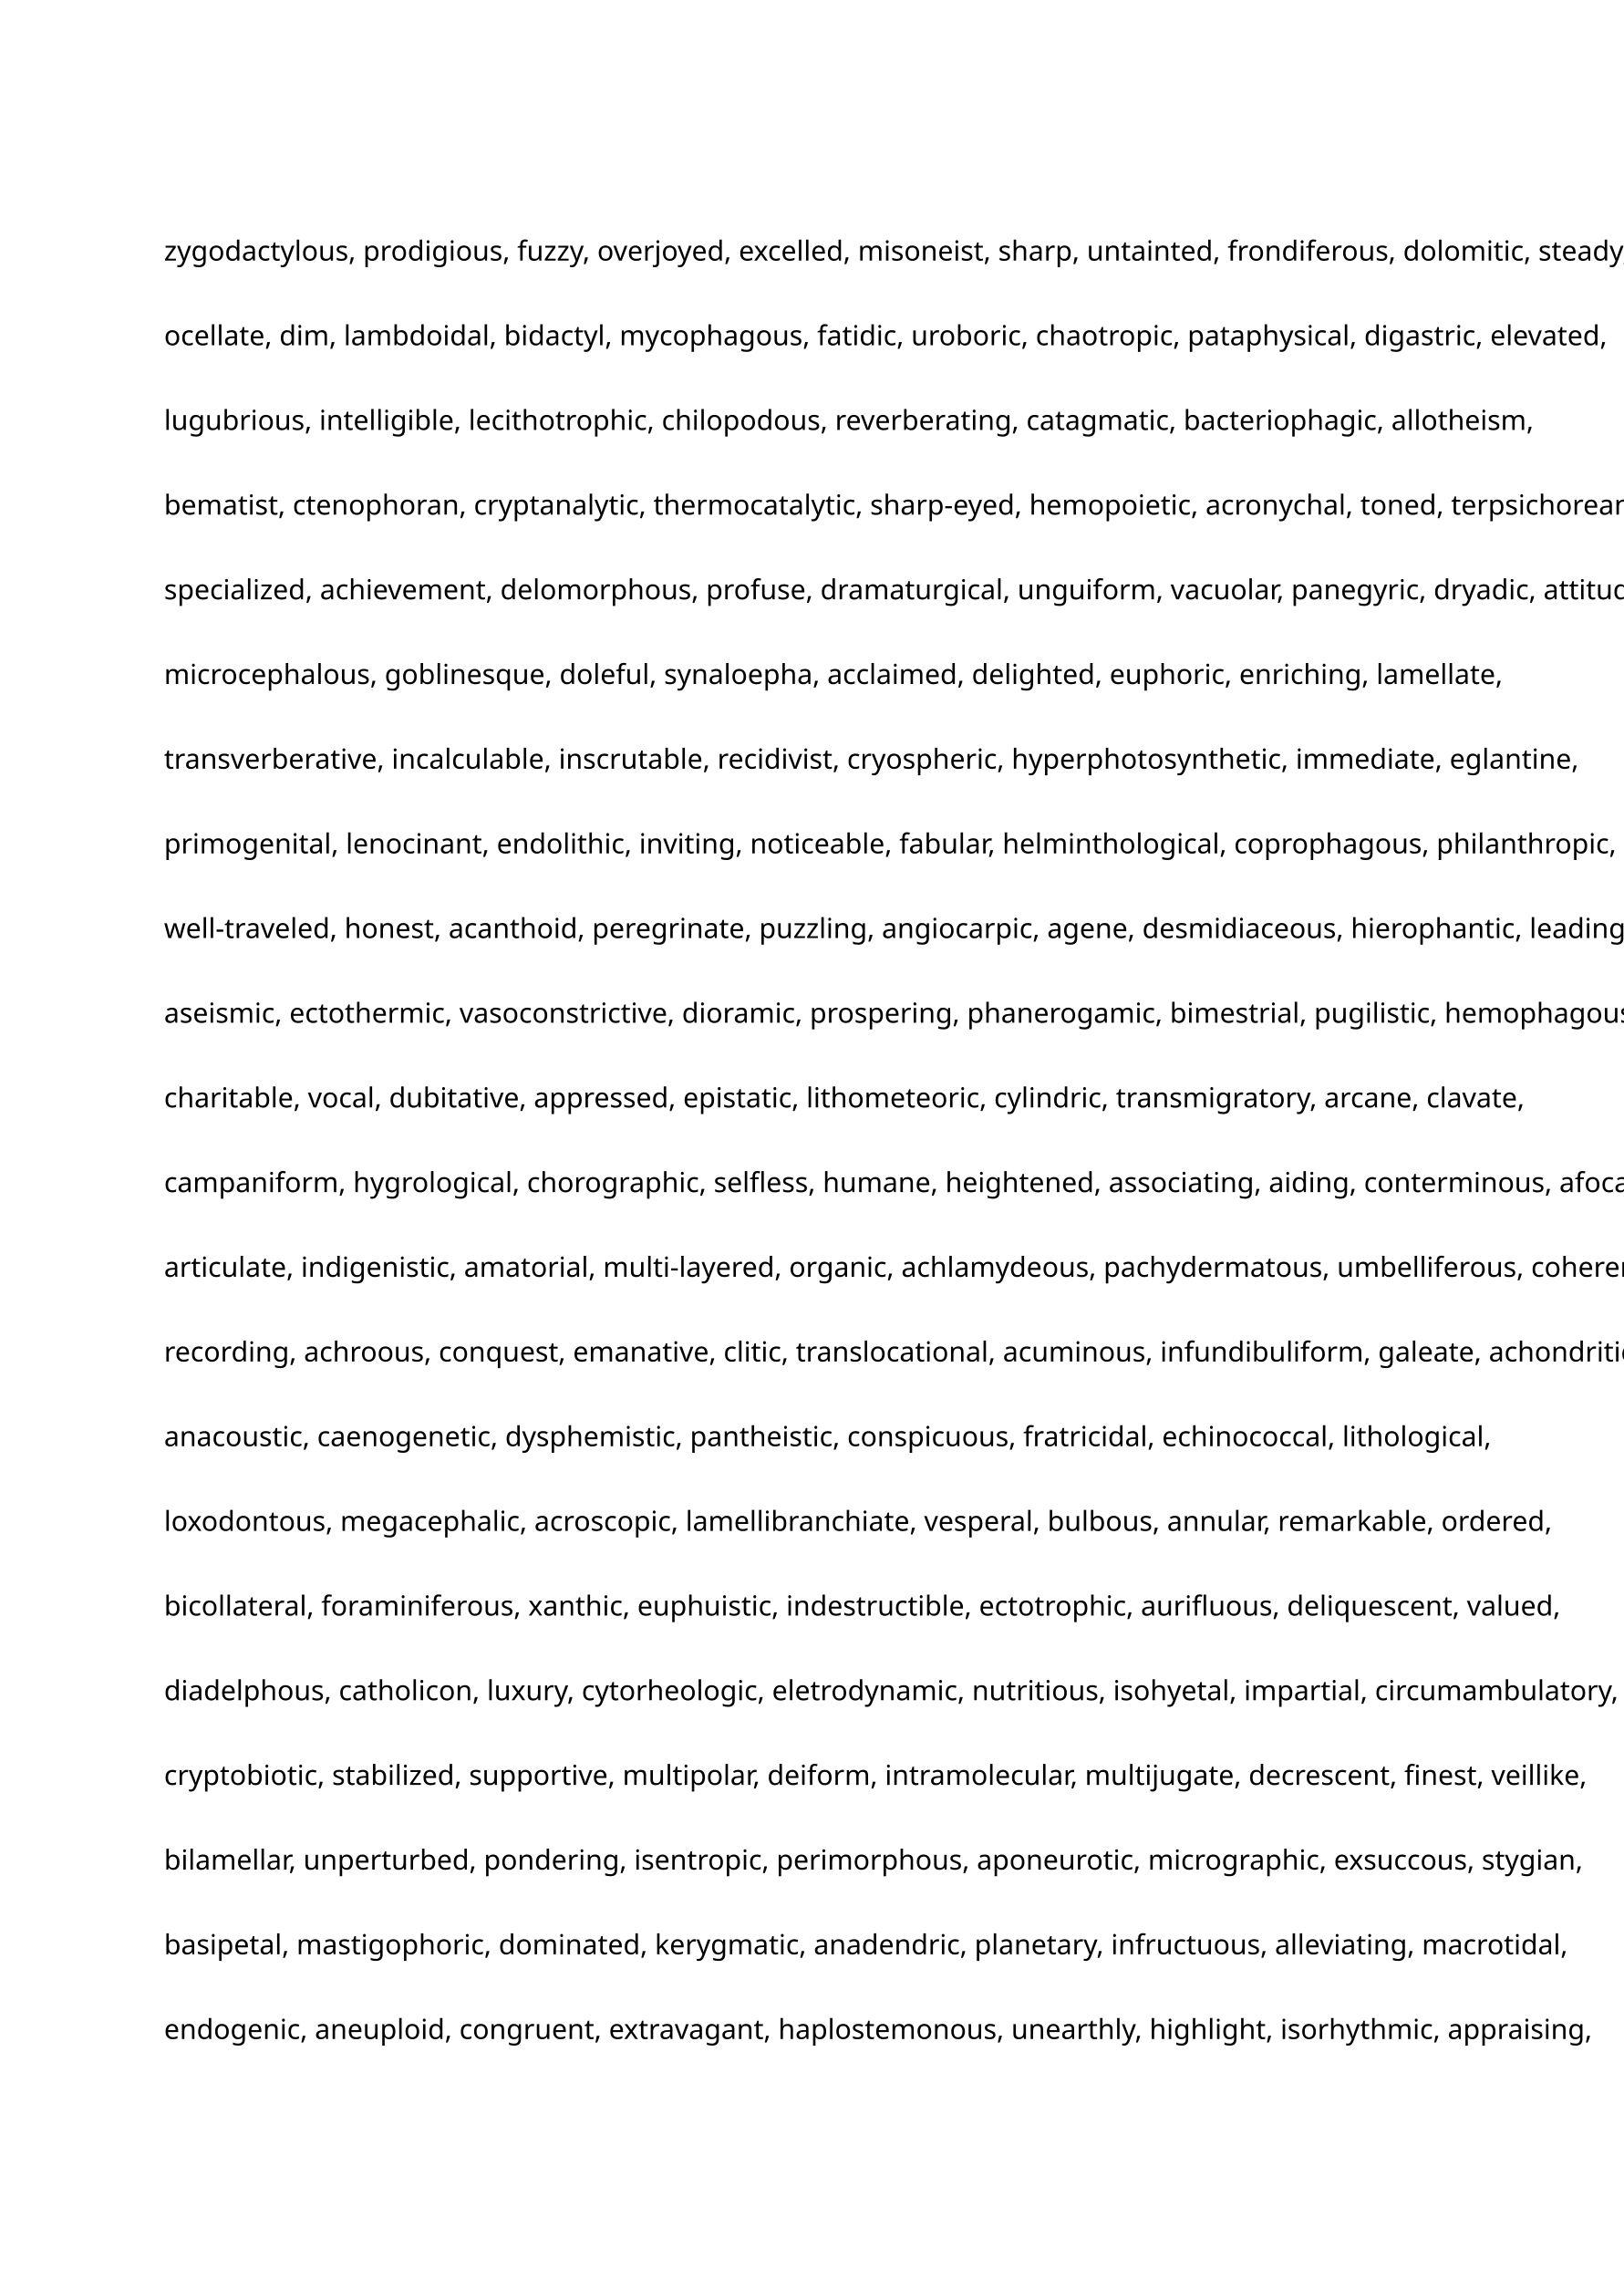
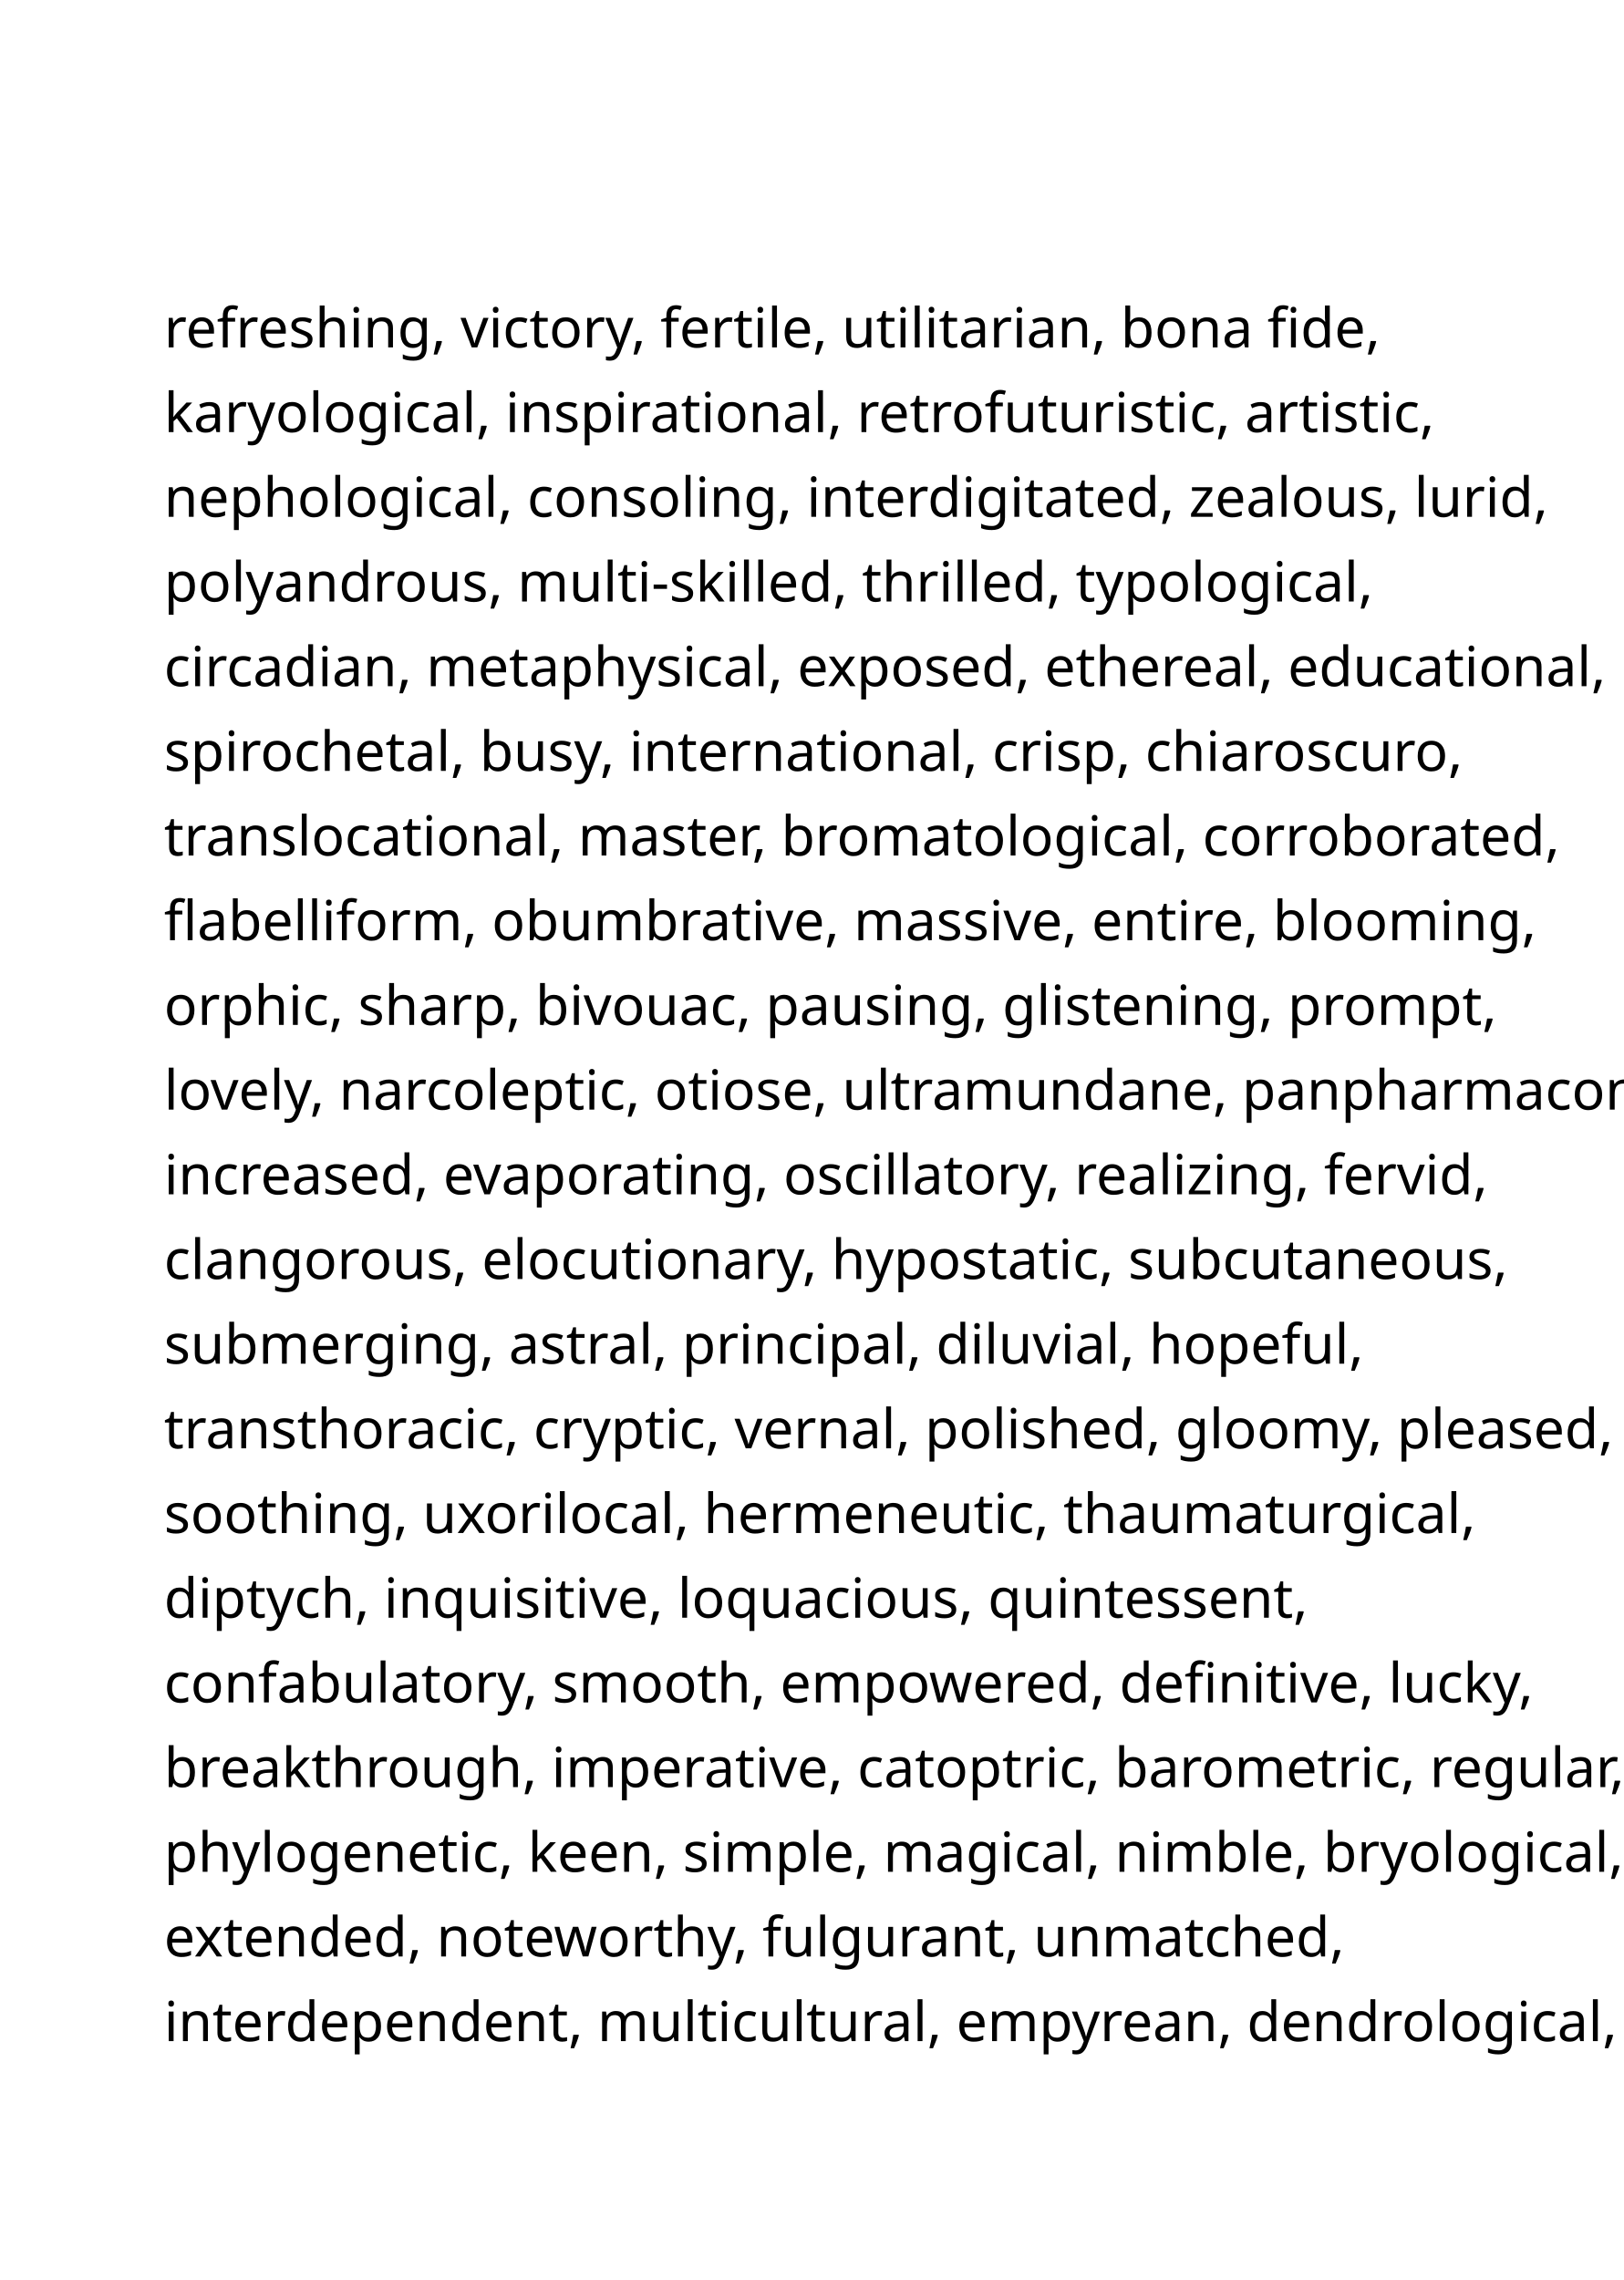
<svg xmlns="http://www.w3.org/2000/svg" baseProfile="tiny" height="525mm" version="1.2" width="374mm">
  <defs />
-   <text font-family="academy engraved let" font-size="18.007pt" x="37.778mm" y="60.0mm">zygodactylous, prodigious, fuzzy, overjoyed, excelled, misoneist, sharp, untainted, frondiferous, dolomitic, steady,</text>
-   <text font-family="academy engraved let" font-size="18.007pt" x="37.778mm" y="79.5mm">ocellate, dim, lambdoidal, bidactyl, mycophagous, fatidic, uroboric, chaotropic, pataphysical, digastric, elevated,</text>
-   <text font-family="academy engraved let" font-size="18.007pt" x="37.778mm" y="99.0mm">lugubrious, intelligible, lecithotrophic, chilopodous, reverberating, catagmatic, bacteriophagic, allotheism,</text>
-   <text font-family="academy engraved let" font-size="18.007pt" x="37.778mm" y="118.5mm">bematist, ctenophoran, cryptanalytic, thermocatalytic, sharp-eyed, hemopoietic, acronychal, toned, terpsichorean,</text>
-   <text font-family="academy engraved let" font-size="18.007pt" x="37.778mm" y="138.0mm">specialized, achievement, delomorphous, profuse, dramaturgical, unguiform, vacuolar, panegyric, dryadic, attitudinal,</text>
-   <text font-family="academy engraved let" font-size="18.007pt" x="37.778mm" y="157.5mm">microcephalous, goblinesque, doleful, synaloepha, acclaimed, delighted, euphoric, enriching, lamellate,</text>
-   <text font-family="academy engraved let" font-size="18.007pt" x="37.778mm" y="177.0mm">transverberative, incalculable, inscrutable, recidivist, cryospheric, hyperphotosynthetic, immediate, eglantine,</text>
-   <text font-family="academy engraved let" font-size="18.007pt" x="37.778mm" y="196.5mm">primogenital, lenocinant, endolithic, inviting, noticeable, fabular, helminthological, coprophagous, philanthropic,</text>
-   <text font-family="academy engraved let" font-size="18.007pt" x="37.778mm" y="216.0mm">well-traveled, honest, acanthoid, peregrinate, puzzling, angiocarpic, agene, desmidiaceous, hierophantic, leading,</text>
-   <text font-family="academy engraved let" font-size="18.007pt" x="37.778mm" y="235.5mm">aseismic, ectothermic, vasoconstrictive, dioramic, prospering, phanerogamic, bimestrial, pugilistic, hemophagous,</text>
-   <text font-family="academy engraved let" font-size="18.007pt" x="37.778mm" y="255.0mm">charitable, vocal, dubitative, appressed, epistatic, lithometeoric, cylindric, transmigratory, arcane, clavate,</text>
-   <text font-family="academy engraved let" font-size="18.007pt" x="37.778mm" y="274.5mm">campaniform, hygrological, chorographic, selfless, humane, heightened, associating, aiding, conterminous, afocal,</text>
-   <text font-family="academy engraved let" font-size="18.007pt" x="37.778mm" y="294.0mm">articulate, indigenistic, amatorial, multi-layered, organic, achlamydeous, pachydermatous, umbelliferous, coherent,</text>
-   <text font-family="academy engraved let" font-size="18.007pt" x="37.778mm" y="313.5mm">recording, achroous, conquest, emanative, clitic, translocational, acuminous, infundibuliform, galeate, achondritic,</text>
-   <text font-family="academy engraved let" font-size="18.007pt" x="37.778mm" y="333.0mm">anacoustic, caenogenetic, dysphemistic, pantheistic, conspicuous, fratricidal, echinococcal, lithological,</text>
-   <text font-family="academy engraved let" font-size="18.007pt" x="37.778mm" y="352.5mm">loxodontous, megacephalic, acroscopic, lamellibranchiate, vesperal, bulbous, annular, remarkable, ordered,</text>
-   <text font-family="academy engraved let" font-size="18.007pt" x="37.778mm" y="372.0mm">bicollateral, foraminiferous, xanthic, euphuistic, indestructible, ectotrophic, aurifluous, deliquescent, valued,</text>
-   <text font-family="academy engraved let" font-size="18.007pt" x="37.778mm" y="391.5mm">diadelphous, catholicon, luxury, cytorheologic, eletrodynamic, nutritious, isohyetal, impartial, circumambulatory,</text>
-   <text font-family="academy engraved let" font-size="18.007pt" x="37.778mm" y="411.0mm">cryptobiotic, stabilized, supportive, multipolar, deiform, intramolecular, multijugate, decrescent, finest, veillike,</text>
-   <text font-family="academy engraved let" font-size="18.007pt" x="37.778mm" y="430.5mm">bilamellar, unperturbed, pondering, isentropic, perimorphous, aponeurotic, micrographic, exsuccous, stygian,</text>
-   <text font-family="academy engraved let" font-size="18.007pt" x="37.778mm" y="450.0mm">basipetal, mastigophoric, dominated, kerygmatic, anadendric, planetary, infructuous, alleviating, macrotidal,</text>
-   <text font-family="academy engraved let" font-size="18.007pt" x="37.778mm" y="469.5mm">endogenic, aneuploid, congruent, extravagant, haplostemonous, unearthly, highlight, isorhythmic, appraising,</text>
+   <text font-family="Academy Engraved LET" font-size="36.015pt" x="37.778mm" y="80.0mm">refreshing, victory, fertile, utilitarian, bona fide,</text>
+   <text font-family="Academy Engraved LET" font-size="36.015pt" x="37.778mm" y="99.5mm">karyological, inspirational, retrofuturistic, artistic,</text>
+   <text font-family="Academy Engraved LET" font-size="36.015pt" x="37.778mm" y="119.0mm">nephological, consoling, interdigitated, zealous, lurid,</text>
+   <text font-family="Academy Engraved LET" font-size="36.015pt" x="37.778mm" y="138.5mm">polyandrous, multi-skilled, thrilled, typological,</text>
+   <text font-family="Academy Engraved LET" font-size="36.015pt" x="37.778mm" y="158.0mm">circadian, metaphysical, exposed, ethereal, educational,</text>
+   <text font-family="Academy Engraved LET" font-size="36.015pt" x="37.778mm" y="177.5mm">spirochetal, busy, international, crisp, chiaroscuro,</text>
+   <text font-family="Academy Engraved LET" font-size="36.015pt" x="37.778mm" y="197.0mm">translocational, master, bromatological, corroborated,</text>
+   <text font-family="Academy Engraved LET" font-size="36.015pt" x="37.778mm" y="216.5mm">flabelliform, obumbrative, massive, entire, blooming,</text>
+   <text font-family="Academy Engraved LET" font-size="36.015pt" x="37.778mm" y="236.0mm">orphic, sharp, bivouac, pausing, glistening, prompt,</text>
+   <text font-family="Academy Engraved LET" font-size="36.015pt" x="37.778mm" y="255.5mm">lovely, narcoleptic, otiose, ultramundane, panpharmacon,</text>
+   <text font-family="Academy Engraved LET" font-size="36.015pt" x="37.778mm" y="275.0mm">increased, evaporating, oscillatory, realizing, fervid,</text>
+   <text font-family="Academy Engraved LET" font-size="36.015pt" x="37.778mm" y="294.5mm">clangorous, elocutionary, hypostatic, subcutaneous,</text>
+   <text font-family="Academy Engraved LET" font-size="36.015pt" x="37.778mm" y="314.0mm">submerging, astral, principal, diluvial, hopeful,</text>
+   <text font-family="Academy Engraved LET" font-size="36.015pt" x="37.778mm" y="333.5mm">transthoracic, cryptic, vernal, polished, gloomy, pleased,</text>
+   <text font-family="Academy Engraved LET" font-size="36.015pt" x="37.778mm" y="353.0mm">soothing, uxorilocal, hermeneutic, thaumaturgical,</text>
+   <text font-family="Academy Engraved LET" font-size="36.015pt" x="37.778mm" y="372.5mm">diptych, inquisitive, loquacious, quintessent,</text>
+   <text font-family="Academy Engraved LET" font-size="36.015pt" x="37.778mm" y="392.0mm">confabulatory, smooth, empowered, definitive, lucky,</text>
+   <text font-family="Academy Engraved LET" font-size="36.015pt" x="37.778mm" y="411.5mm">breakthrough, imperative, catoptric, barometric, regular,</text>
+   <text font-family="Academy Engraved LET" font-size="36.015pt" x="37.778mm" y="431.0mm">phylogenetic, keen, simple, magical, nimble, bryological,</text>
+   <text font-family="Academy Engraved LET" font-size="36.015pt" x="37.778mm" y="450.5mm">extended, noteworthy, fulgurant, unmatched,</text>
+   <text font-family="Academy Engraved LET" font-size="36.015pt" x="37.778mm" y="470.0mm">interdependent, multicultural, empyrean, dendrological,</text>
</svg>
